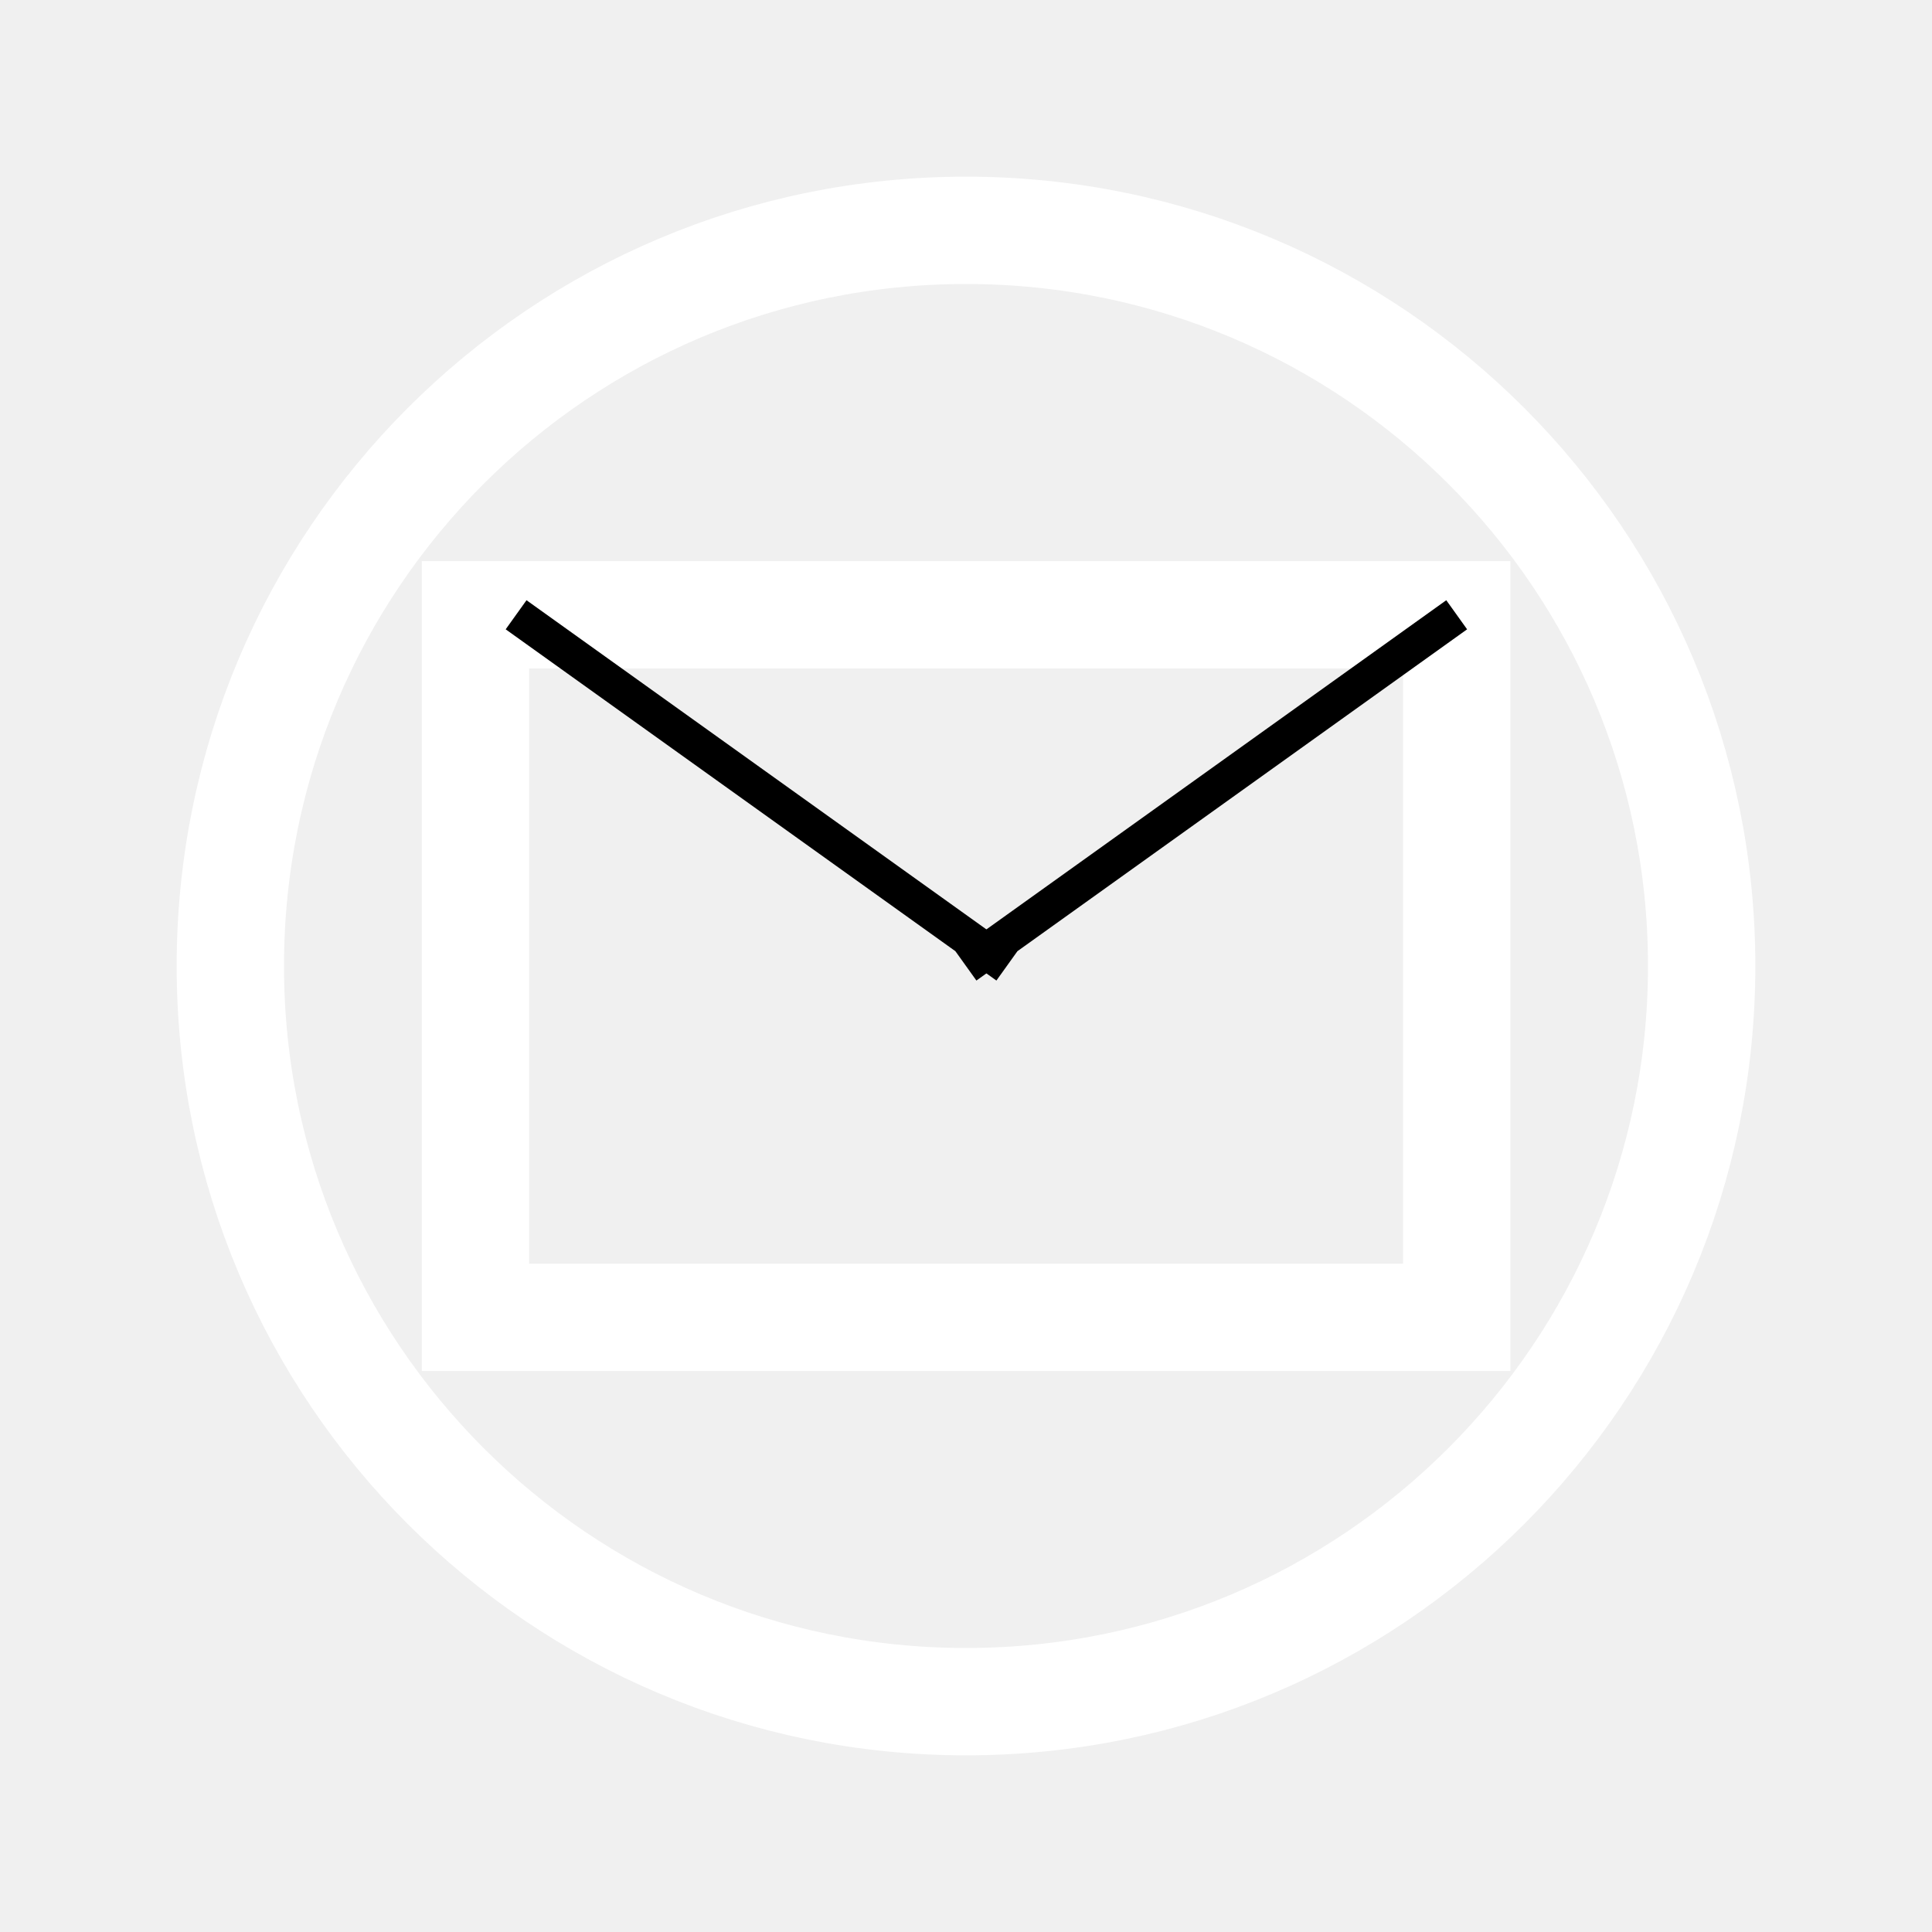
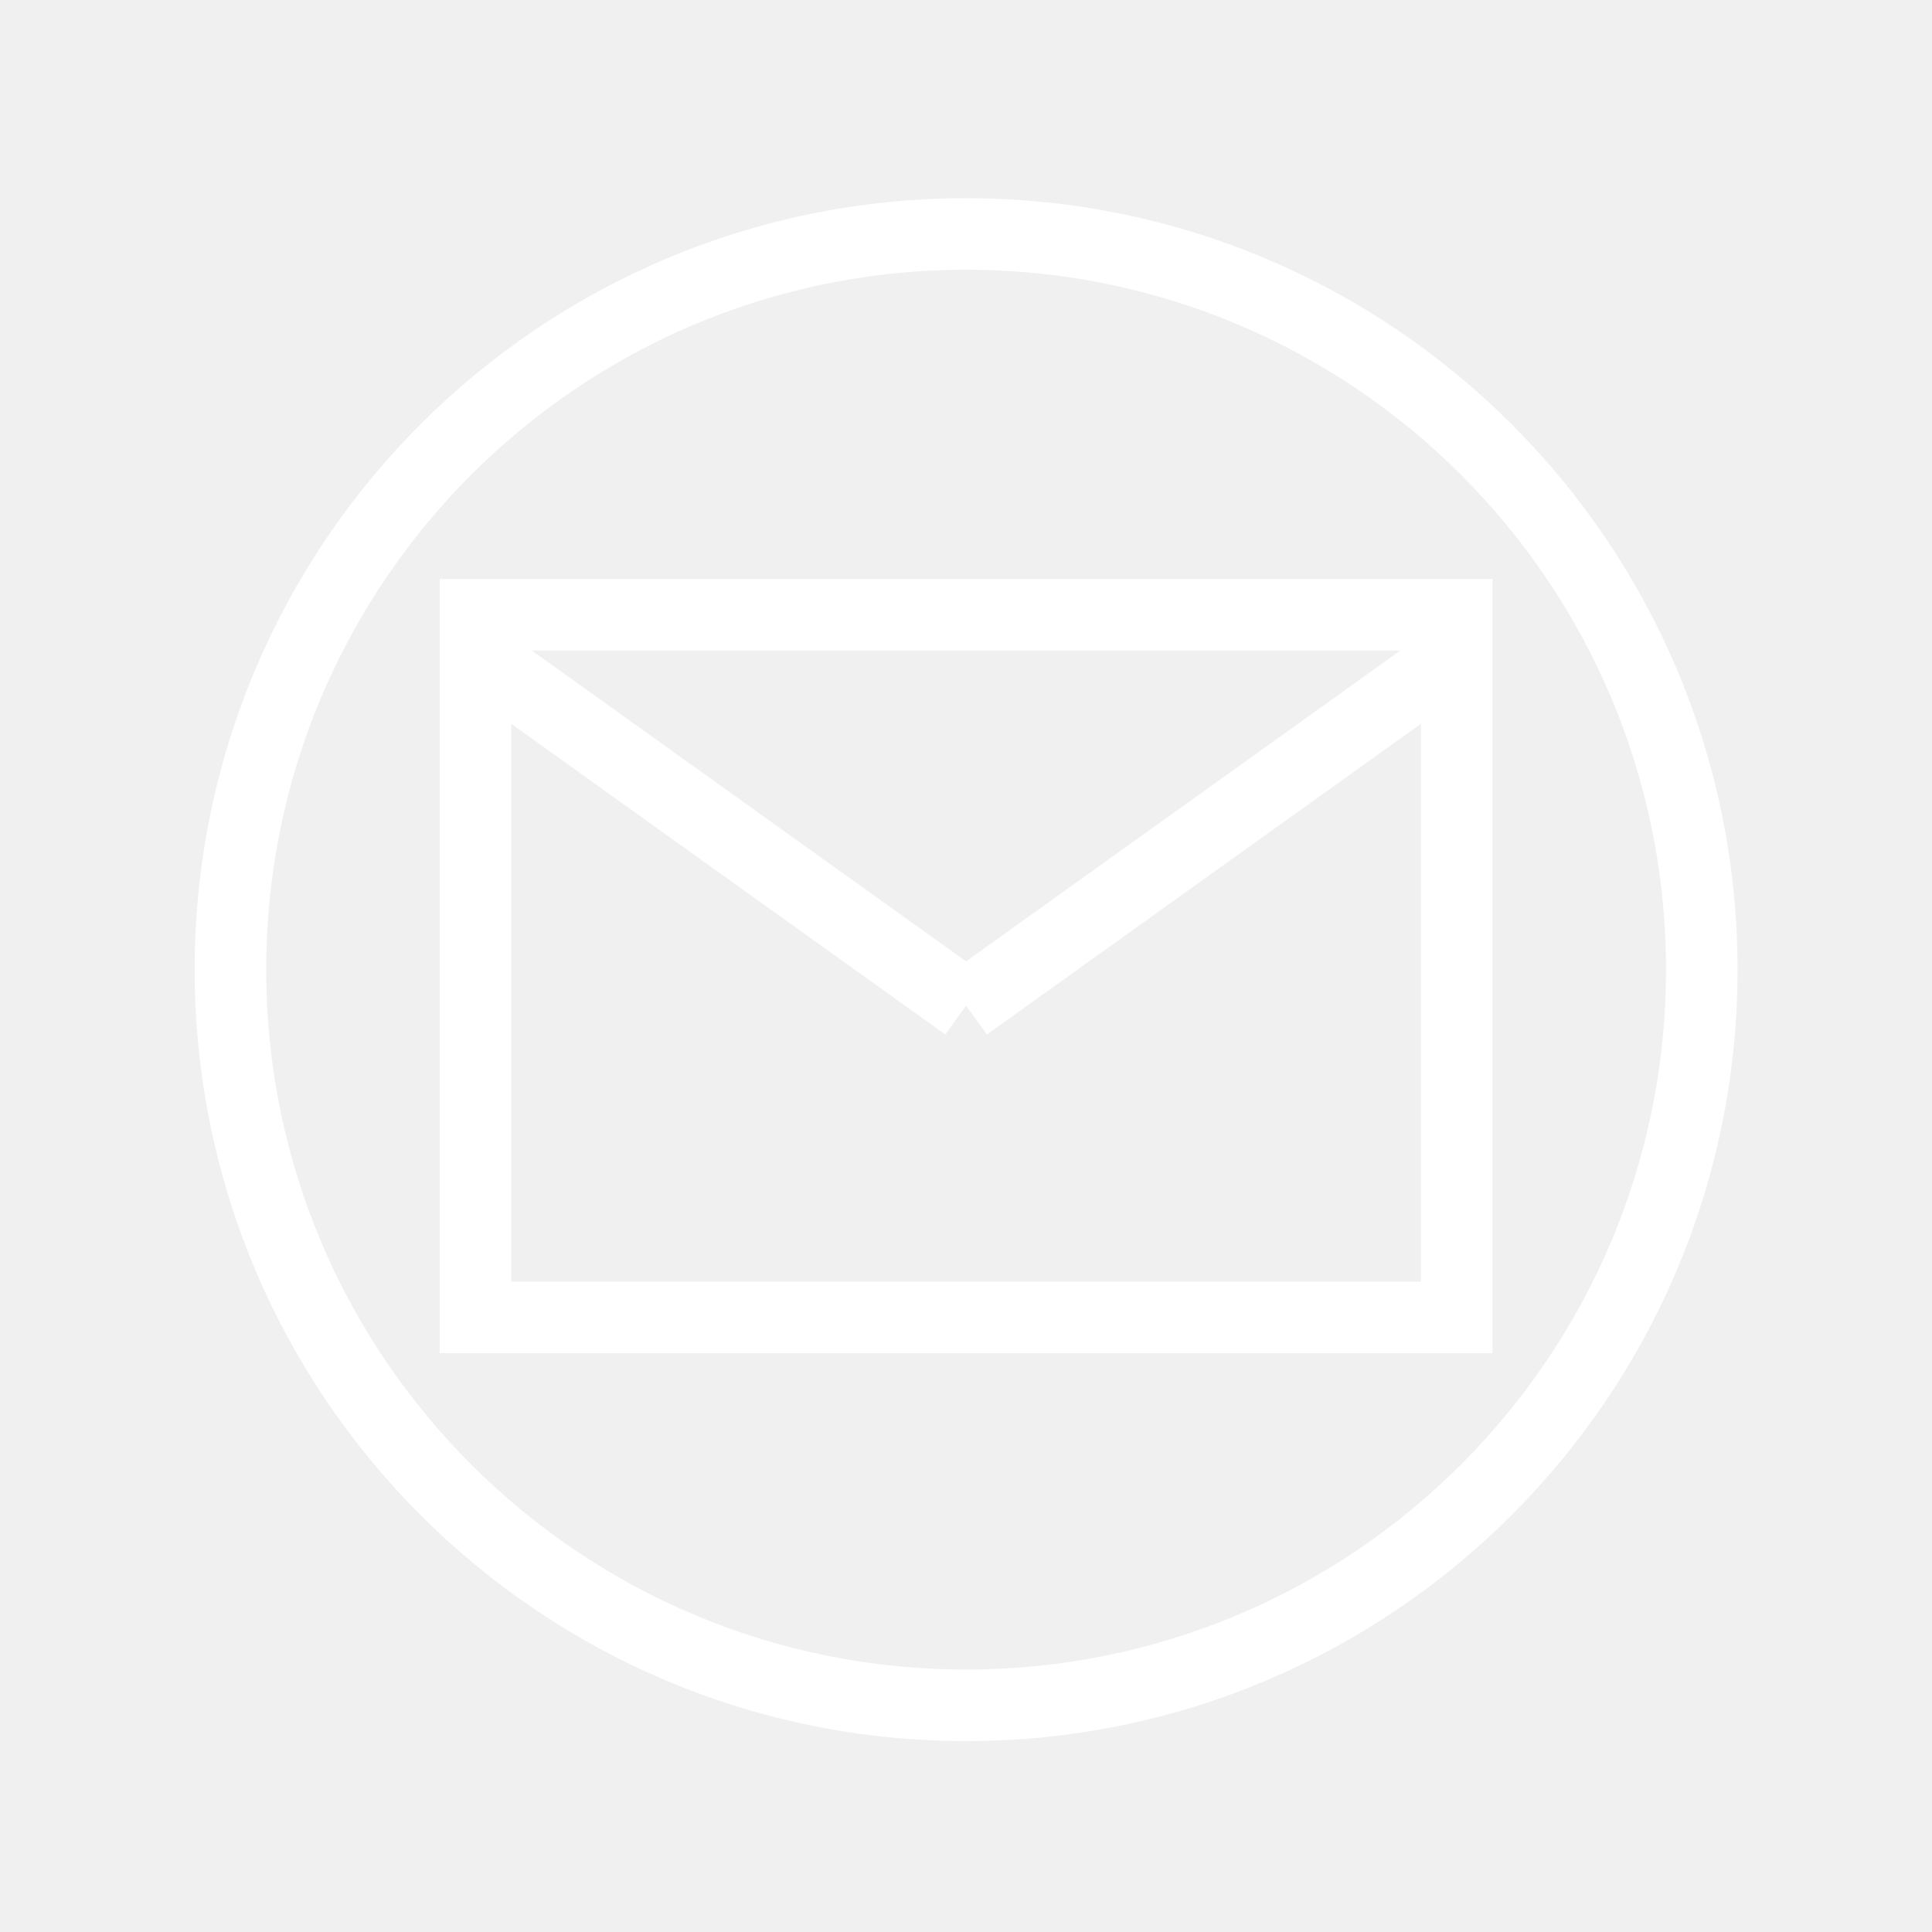
<svg xmlns="http://www.w3.org/2000/svg" version="1.1" id="Layer_1" x="0px" y="0px" width="54px" height="54px" viewBox="0 0 54 54" enable-background="new 0 0 54 54" xml:space="preserve">
-   <rect x="13.289" y="17.183" fill="none" stroke="#FFFFFF" stroke-width="3" stroke-miterlimit="10" width="27.426" height="19.637" />
-   <line fill="none" stroke="#000000" stroke-miterlimit="10" x1="14.425" y1="17.183" x2="28.141" y2="27" />
-   <line fill="none" stroke="#000000" stroke-miterlimit="10" x1="27" y1="27" x2="40.715" y2="17.183" />
-   <circle fill="none" stroke="#FFFFFF" stroke-width="3" stroke-miterlimit="10" cx="27" cy="27" r="20.562" />
+   <rect x="13.289" y="17.183" fill="none" stroke="#FFFFFF" stroke-width="2" stroke-miterlimit="10" width="27.426" height="19.637" />
+   <line fill="none" stroke="#FFFFFF" stroke-width="2" stroke-miterlimit="10" x1="13.289" y1="18.285" x2="27.004" y2="28.102" />
+   <line fill="none" stroke="#FFFFFF" stroke-width="2" stroke-miterlimit="10" x1="27" y1="28.102" x2="40.715" y2="18.285" />
+   <circle fill="none" stroke="#FFFFFF" stroke-width="2" stroke-miterlimit="10" cx="27.003" cy="27.102" r="20.562" />
</svg>
